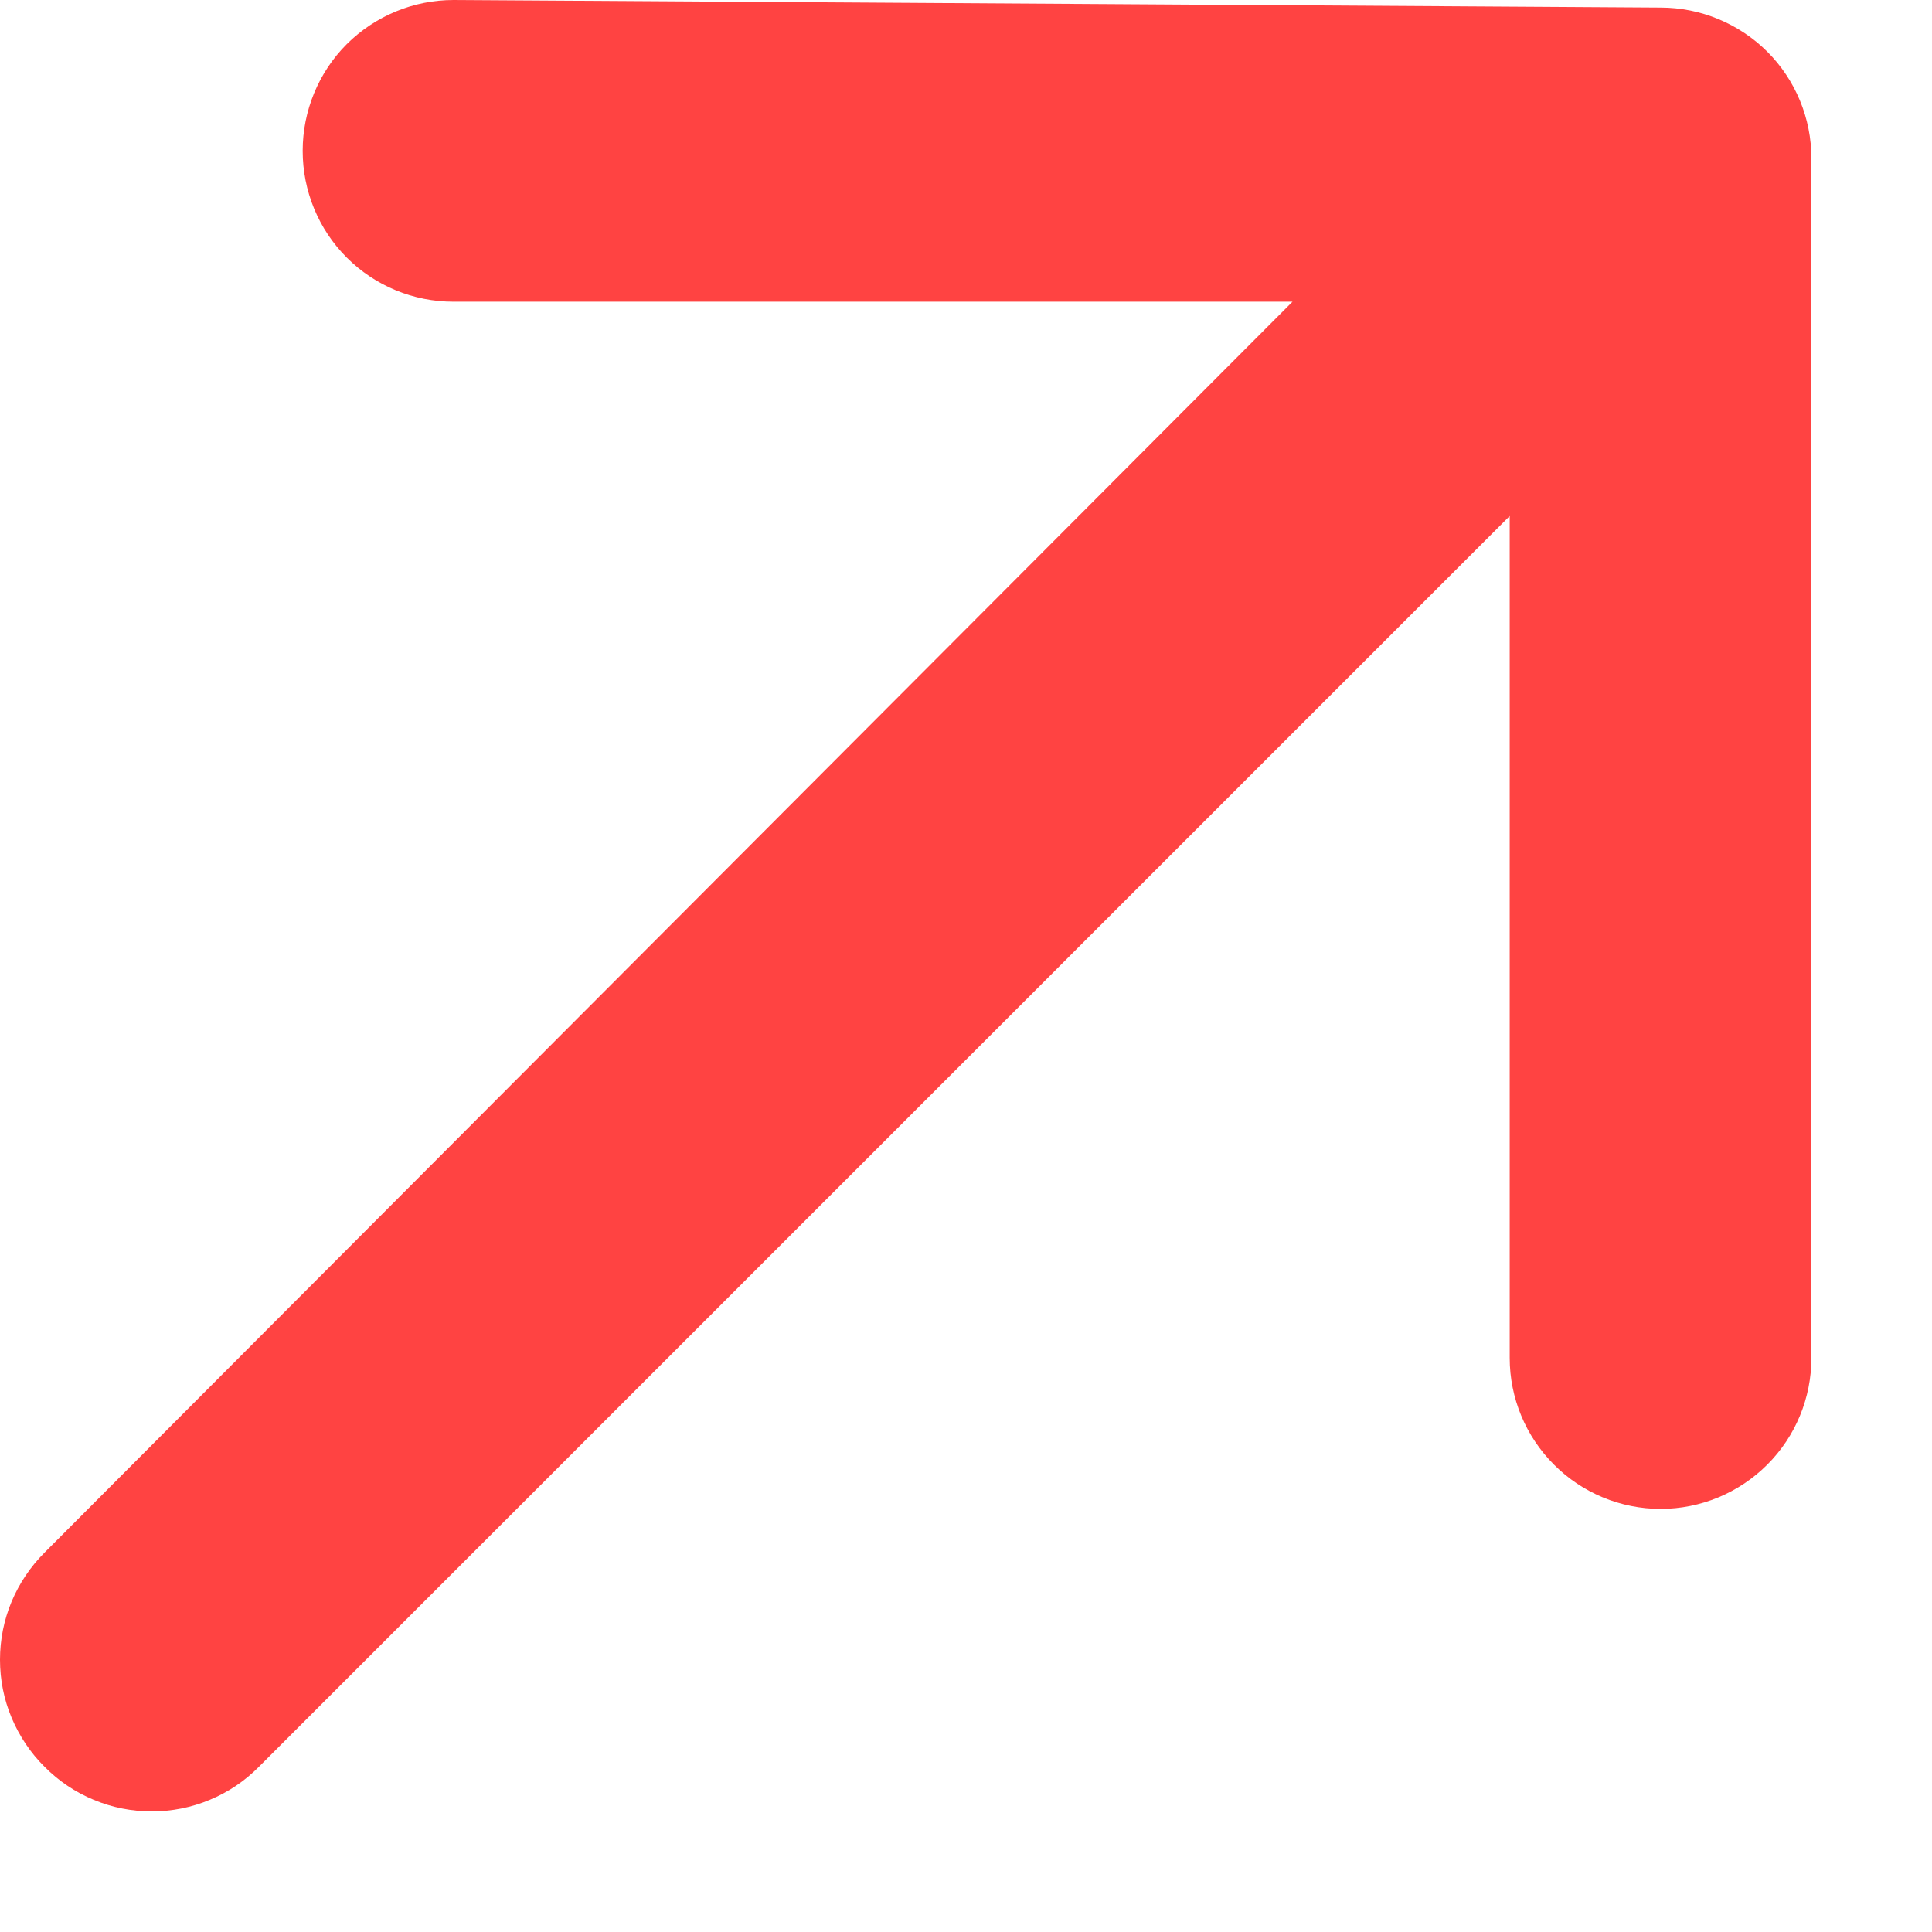
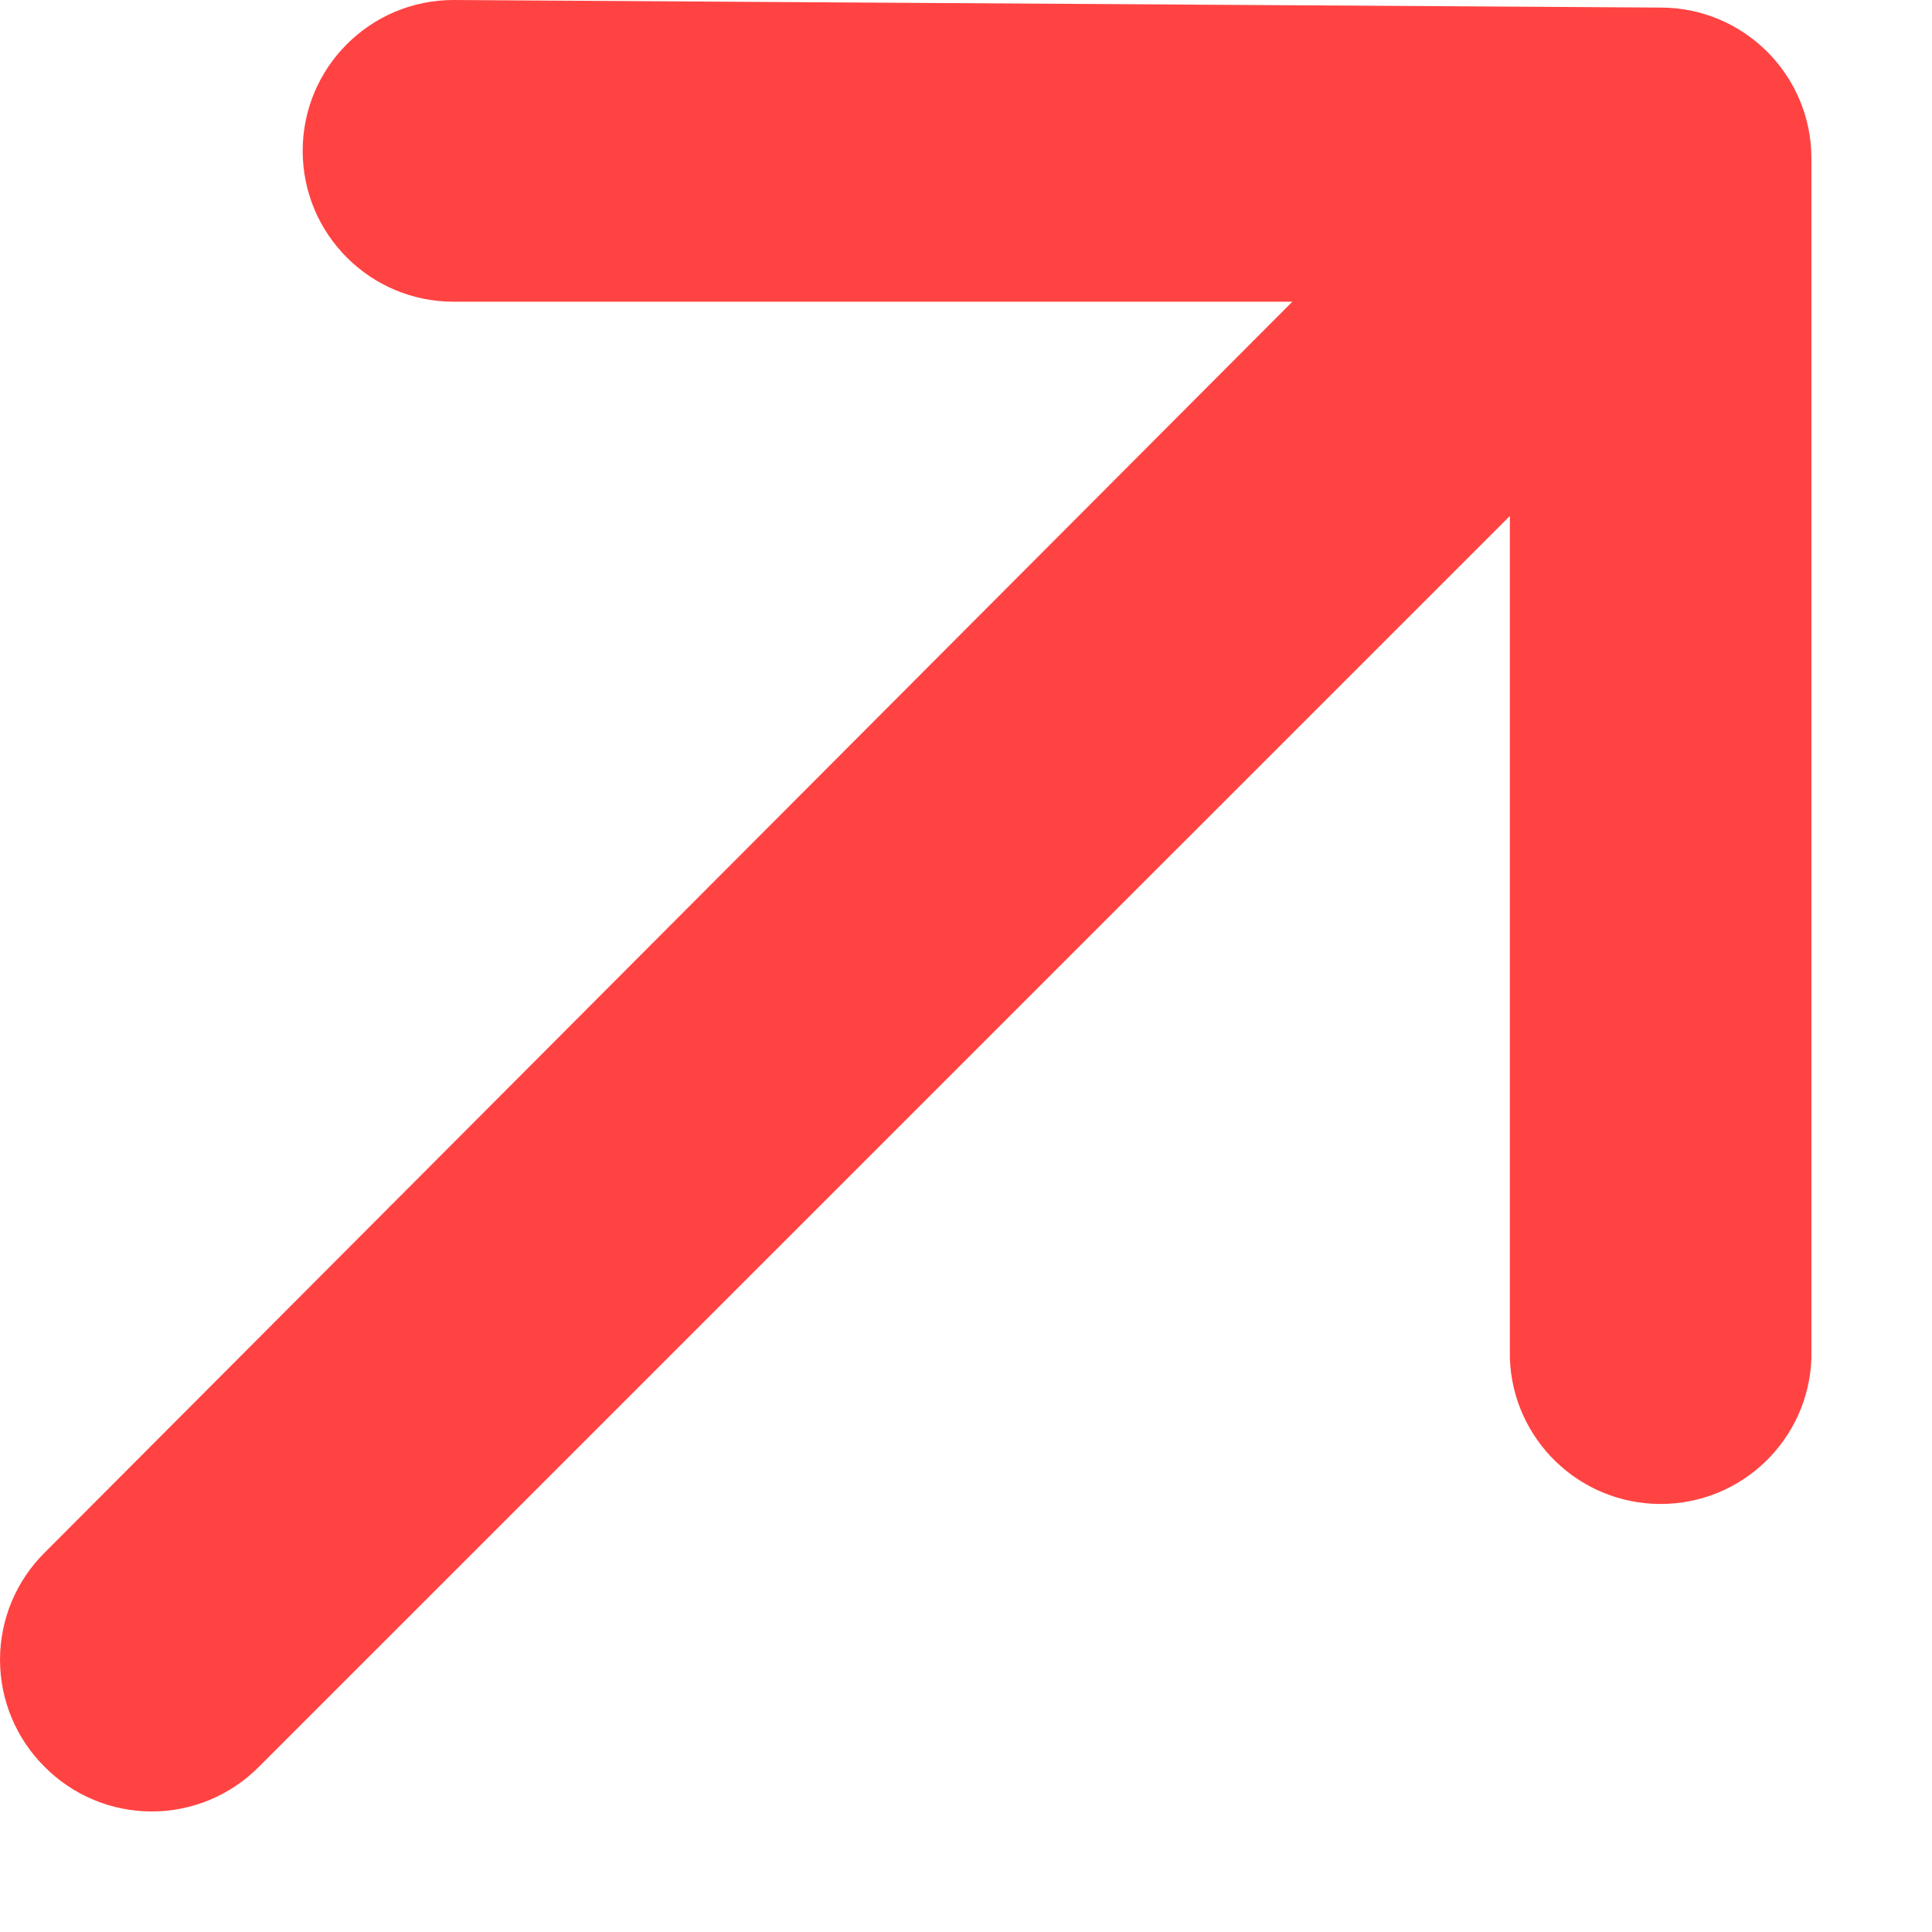
- <svg xmlns="http://www.w3.org/2000/svg" width="12" height="12" viewBox="0 0 12 12" fill="none">
-   <path d="M11.251 0.984C11.251 0.735 11.153 0.497 10.977 0.321C10.801 0.146 10.563 0.047 10.314 0.047L2.817 0C2.568 0 2.33 0.099 2.154 0.274C1.978 0.45 1.88 0.689 1.88 0.937C1.88 1.186 1.978 1.424 2.154 1.6C2.33 1.776 2.568 1.874 2.817 1.874H8.028L0.277 9.643C0.189 9.731 0.12 9.834 0.072 9.948C0.024 10.063 0 10.185 0 10.309C0 10.433 0.024 10.555 0.072 10.669C0.12 10.783 0.189 10.887 0.277 10.974C0.364 11.062 0.468 11.132 0.582 11.179C0.696 11.227 0.819 11.251 0.943 11.251C1.066 11.251 1.189 11.227 1.303 11.179C1.417 11.132 1.521 11.062 1.608 10.974L9.377 3.205V8.434C9.377 8.683 9.476 8.921 9.652 9.097C9.827 9.273 10.066 9.372 10.314 9.372C10.563 9.372 10.801 9.273 10.977 9.097C11.153 8.921 11.251 8.683 11.251 8.434V0.984Z" fill="#FF4342" />
+ <svg xmlns="http://www.w3.org/2000/svg" width="12" height="12" fill="none">
+   <path fill="#FF4342" d="M11.251.984a.937.937 0 0 0-.937-.937L2.817 0a.937.937 0 1 0 0 1.874h5.21l-7.75 7.77a.937.937 0 0 0 0 1.33.937.937 0 0 0 1.331 0l7.77-7.769v5.23a.937.937 0 0 0 1.873 0V.984Z" />
</svg>
